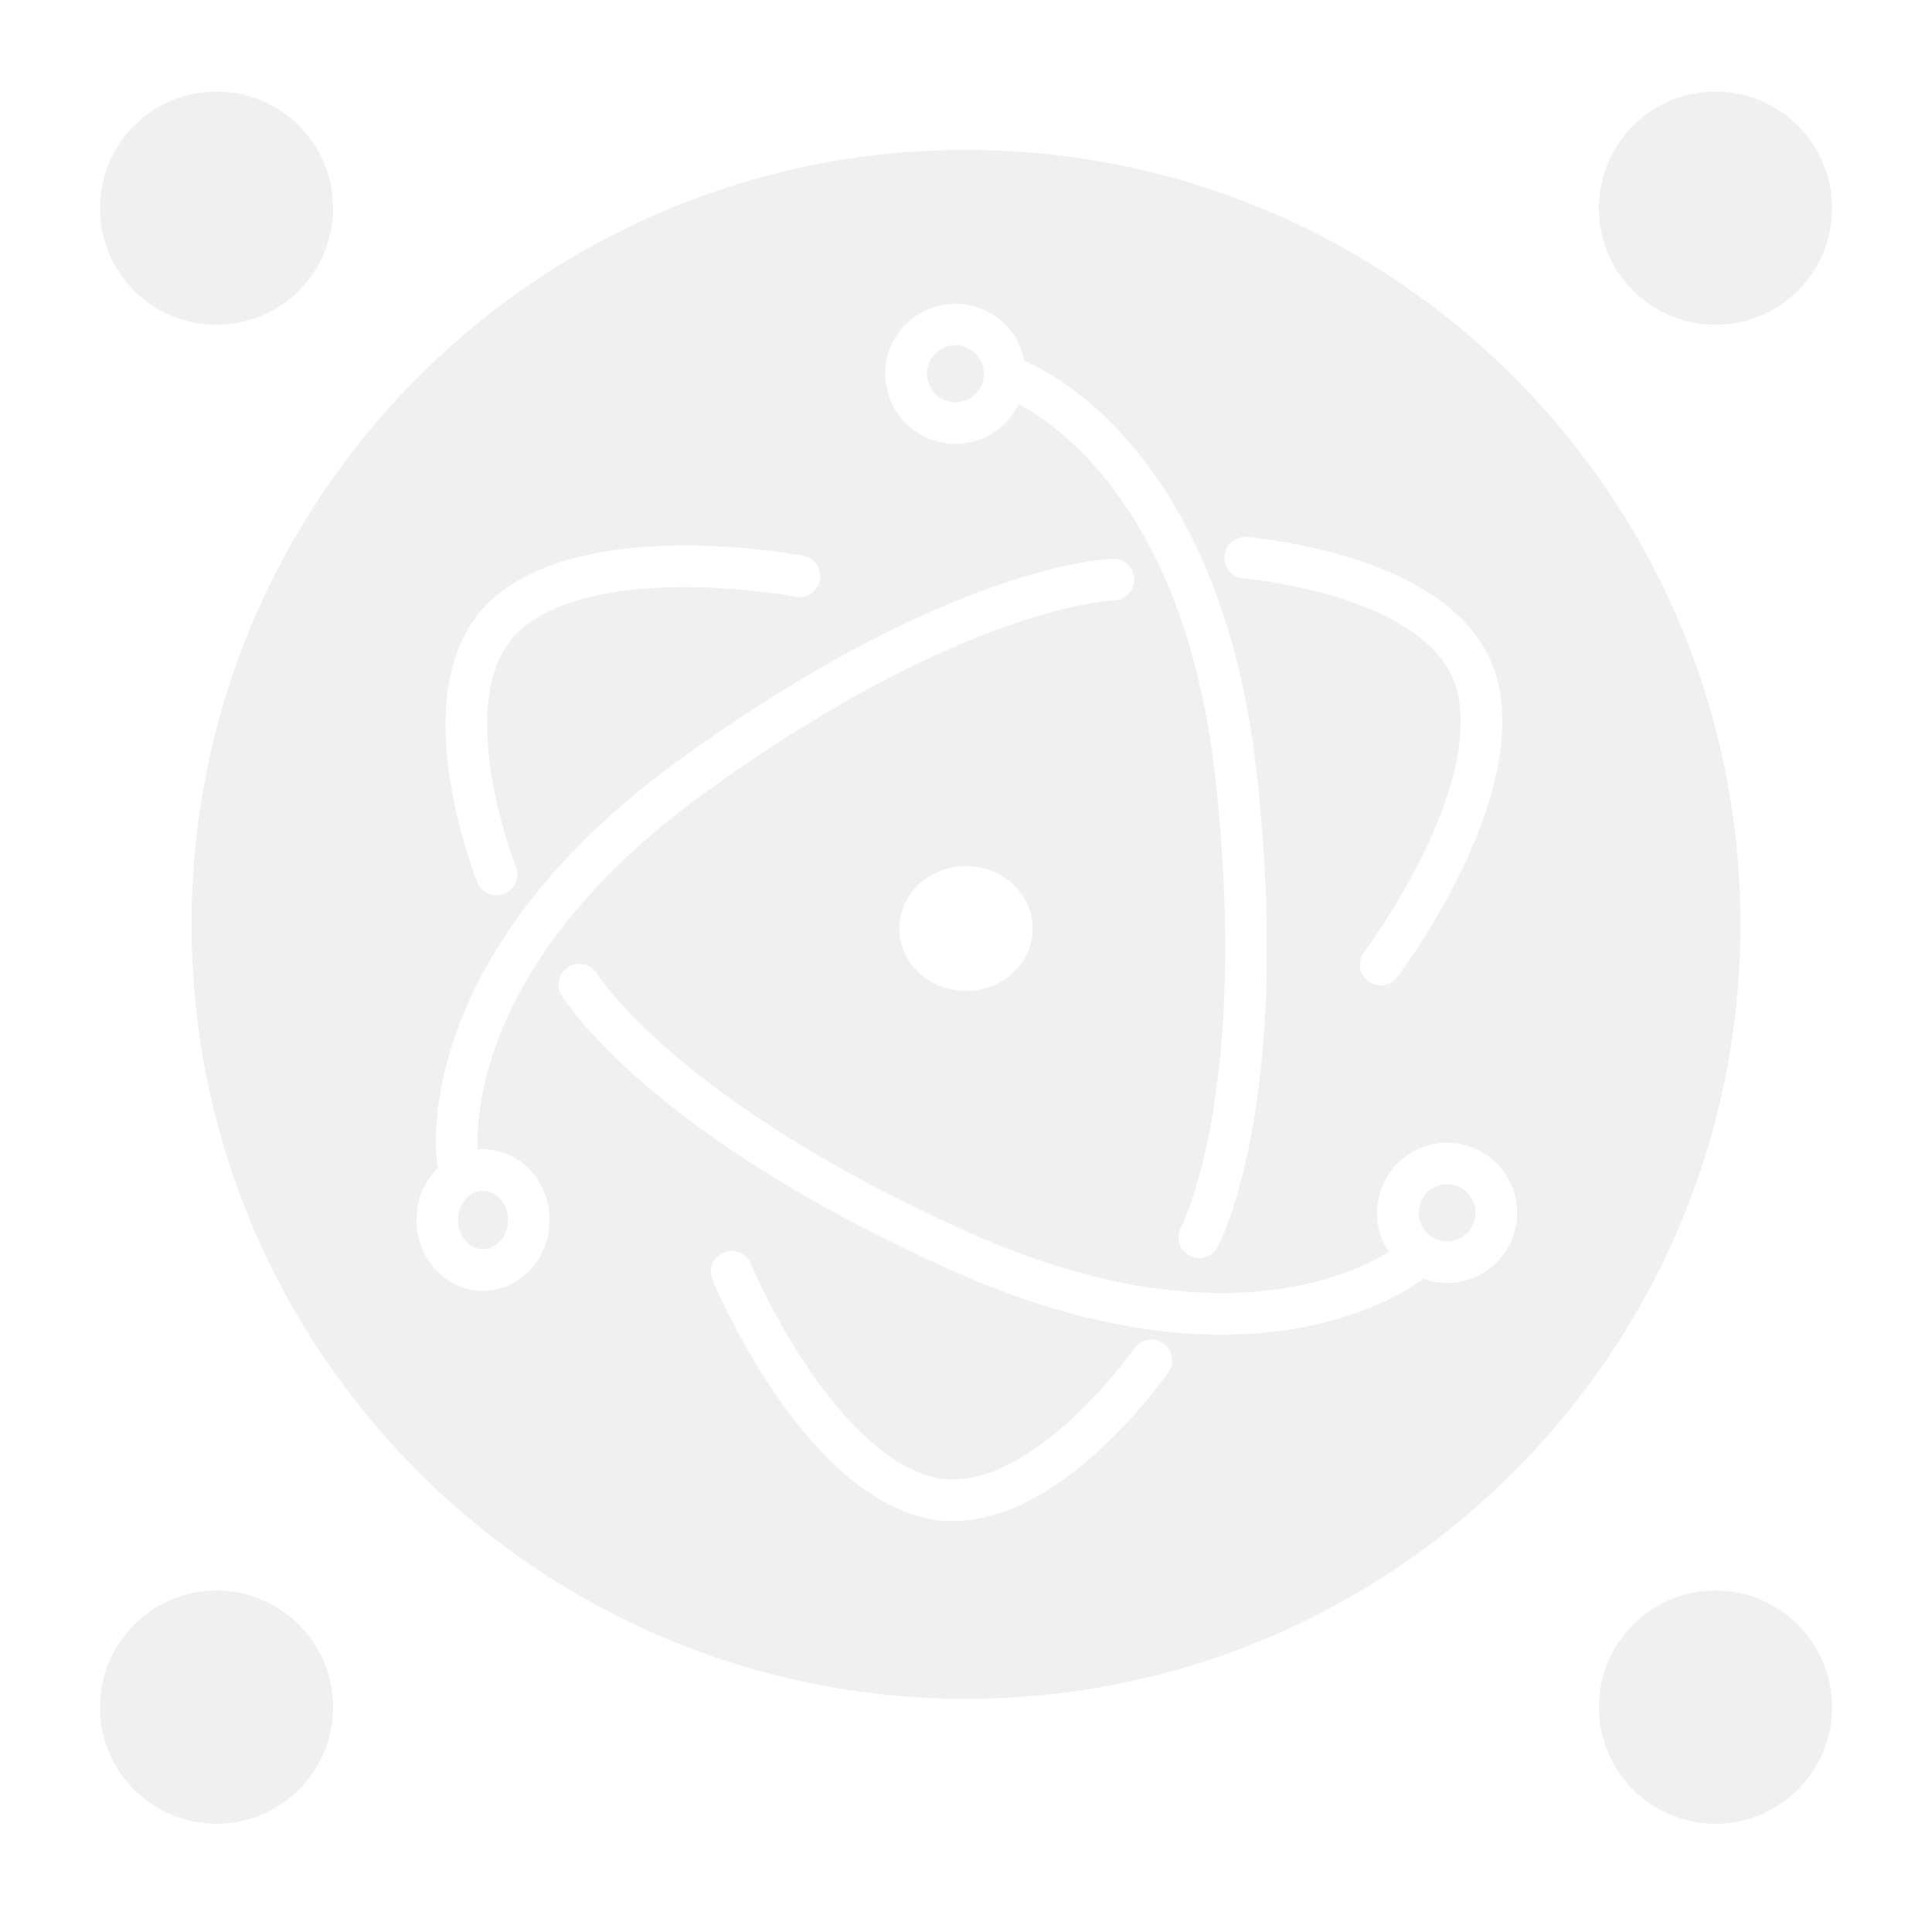
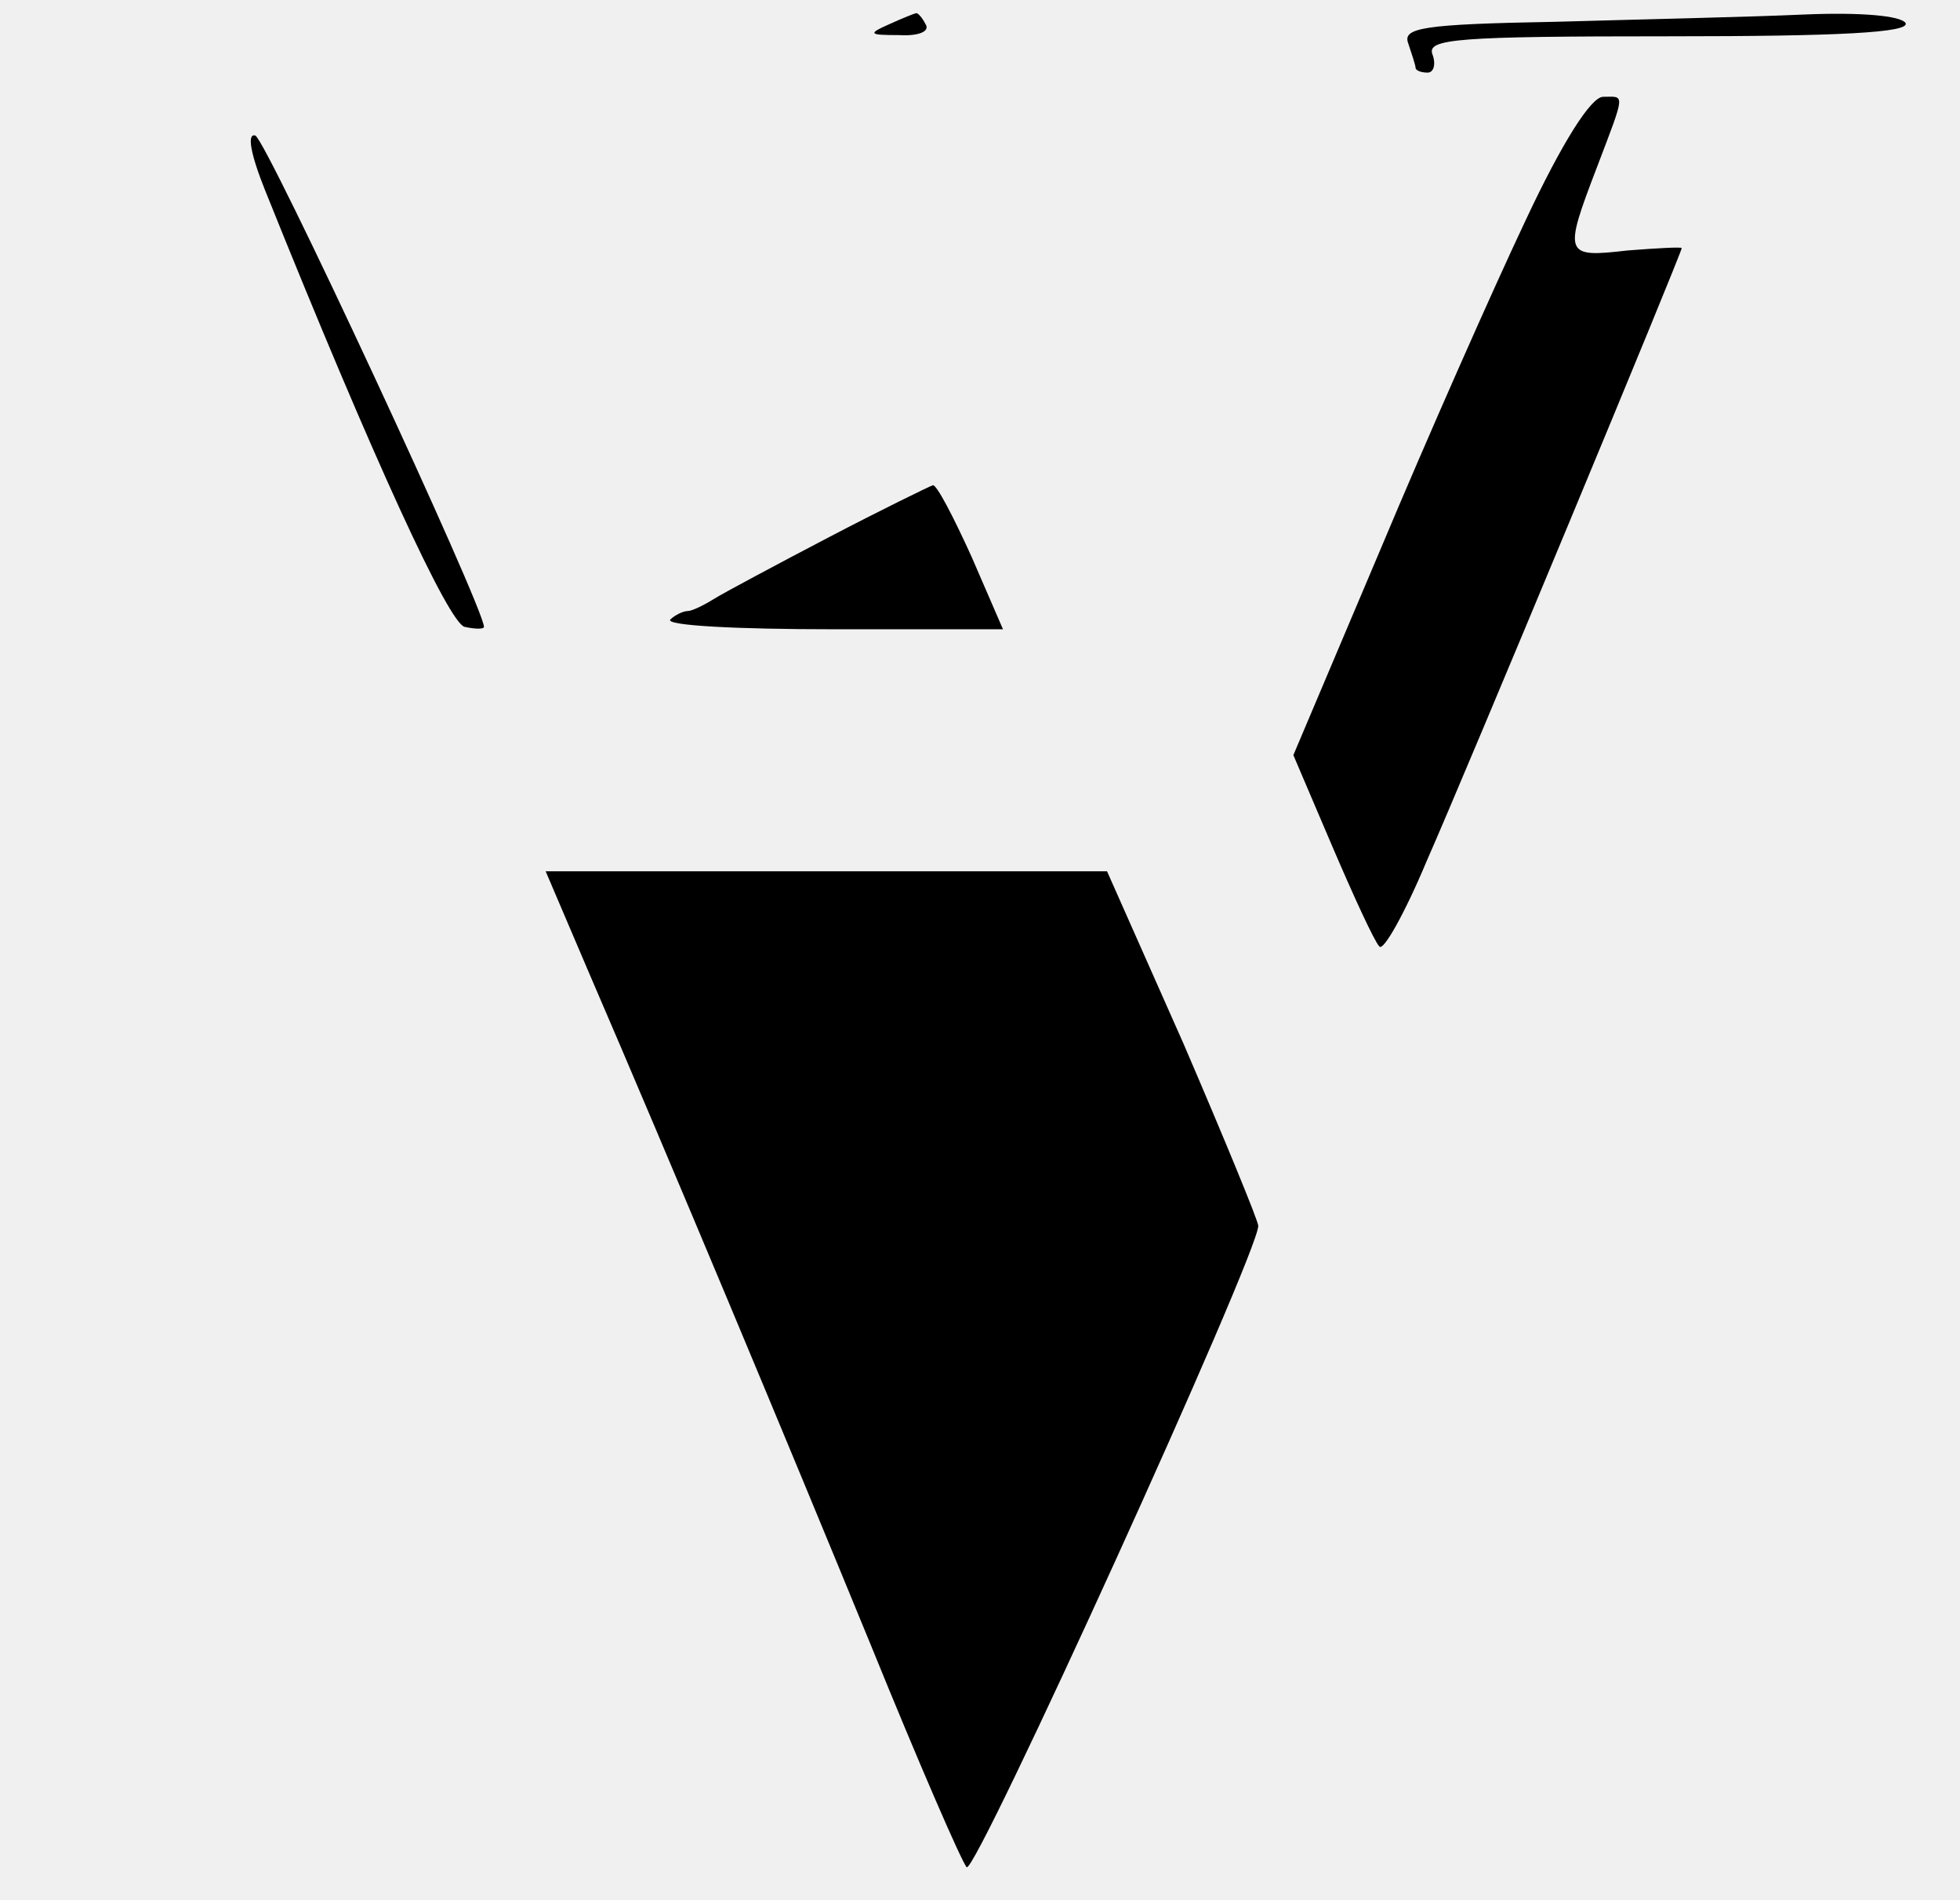
- <svg xmlns="http://www.w3.org/2000/svg" width="232" height="232" viewBox="0 0 232 232" fill="none">
-   <g filter="url(#filter0_b)">
-     <path d="M231.5 1V0.5H231H1H0.5V1V231V231.5H1H231H231.5V231V1ZM40.5 25C40.5 33.008 34.008 39.5 26 39.5C17.992 39.5 11.5 33.008 11.5 25C11.5 16.992 17.992 10.5 26 10.5C34.008 10.5 40.5 16.992 40.5 25ZM220.5 25C220.5 33.008 214.008 39.5 206 39.5C197.992 39.5 191.5 33.008 191.5 25C191.5 16.992 197.992 10.5 206 10.5C214.008 10.5 220.5 16.992 220.5 25ZM40.5 205C40.5 213.008 34.008 219.5 26 219.5C17.992 219.5 11.5 213.008 11.5 205C11.5 196.992 17.992 190.5 26 190.5C34.008 190.5 40.5 196.992 40.5 205ZM220.5 205C220.5 213.008 214.008 219.5 206 219.5C197.992 219.5 191.5 213.008 191.5 205C191.5 196.992 197.992 190.5 206 190.5C214.008 190.5 220.5 196.992 220.5 205ZM209.5 111C209.5 162.639 167.639 204.5 116 204.5C64.361 204.5 22.5 162.639 22.5 111C22.5 59.361 64.361 17.5 116 17.5C167.639 17.5 209.5 59.361 209.5 111Z" fill="white" stroke="white" />
-     <path d="M63.5 146.5C63.5 149.959 60.897 152.5 58 152.5C55.103 152.5 52.5 149.959 52.5 146.5C52.5 143.041 55.103 140.5 58 140.5C60.897 140.5 63.5 143.041 63.5 146.5Z" stroke="white" stroke-width="5" />
-     <path d="M54.986 139.466C54.986 139.466 51.197 116.315 83.187 93.165C115.178 70.014 133.698 69.593 133.698 69.593" stroke="white" stroke-width="5" stroke-linecap="round" />
-     <path d="M178.902 142.686C177.27 139.853 173.652 138.88 170.819 140.512C167.987 142.144 167.014 145.762 168.646 148.595C170.277 151.427 173.896 152.4 176.728 150.768C179.561 149.137 180.534 145.518 178.902 142.686Z" stroke="white" stroke-width="5" />
-     <path d="M169.409 151.555C169.409 151.555 151.24 166.394 115.211 150.232C79.182 134.07 69.572 118.232 69.572 118.232" stroke="white" stroke-width="5" stroke-linecap="round" />
-     <path d="M109.577 41.971C107.966 44.814 108.964 48.426 111.808 50.038C114.651 51.65 118.263 50.651 119.875 47.807C121.487 44.964 120.488 41.352 117.645 39.74C114.801 38.129 111.189 39.127 109.577 41.971Z" stroke="white" stroke-width="5" />
-     <path d="M122.038 45.647C122.038 45.647 144.047 53.767 148.412 93.013C152.778 132.259 144.012 148.579 144.012 148.579" stroke="white" stroke-width="5" stroke-linecap="round" />
-     <path d="M59.633 105C59.633 105 50.437 82.104 61.305 73.362C72.174 64.619 96 69.199 96 69.199" stroke="white" stroke-width="5" stroke-linecap="round" />
-     <path d="M149.532 66.978C149.532 66.978 174.391 68.913 177.477 82.638C180.564 96.363 165.799 115.833 165.799 115.833" stroke="white" stroke-width="5" stroke-linecap="round" />
-     <path d="M138.248 163.363C138.248 163.363 124.023 183.841 110.618 179.573C97.213 175.305 87.866 152.728 87.866 152.728" stroke="white" stroke-width="5" stroke-linecap="round" />
-     <path d="M116 119C120.418 119 124 115.642 124 111.5C124 107.358 120.418 104 116 104C111.582 104 108 107.358 108 111.5C108 115.642 111.582 119 116 119Z" fill="white" />
+ <svg xmlns="http://www.w3.org/2000/svg" version="1.0" width="162pt" height="157pt" viewBox="0 0 162 157" preserveAspectRatio="xMidYMid meet">
+   <g transform="translate(0,157) scale(0.1,-0.1)" fill="#000000" stroke="none">
+     <path d="M735 1550 c-18 -8 -17 -9 8 -9 16 -1 26 3 22 9 -3 6 -7 10 -8 9 -1 0 -11 -4 -22 -9z" />
+     <path d="M1286 1552 c-111 -2 -127 -5 -122 -18 3 -9 6 -18 6 -20 0 -2 4 -4 10 -4 5 0 7 7 4 15 -5 13 20 15 196 15 139 0 199 3 195 11 -4 6 -37 9 -84 7 -43 -2 -135 -4 -205 -6z" />
+     <path d="M1261 1388 c-27 -57 -81 -179 -120 -272 l-72 -170 32 -75 c18 -42 35 -79 39 -83 3 -5 21 27 39 70 34 77 211 503 211 507 0 1 -20 0 -45 -2 -52 -6 -53 -4 -25 69 24 63 23 58 5 58 -10 0 -34 -38 -64 -102z" />
+     <path d="M219 1413 c90 -224 152 -358 165 -361 9 -2 16 -2 16 0 0 16 -180 403 -189 406 -7 2 -4 -15 8 -45z" />
+     <path d="M685 1126 c-44 -23 -87 -46 -95 -51 -8 -5 -18 -10 -22 -10 -3 0 -10 -3 -14 -7 -4 -5 56 -8 134 -8 l141 0 -26 60 c-15 33 -29 60 -32 59 -3 -1 -42 -20 -86 -43z" />
+     <path d="M486 768 c69 -160 163 -385 234 -558 39 -96 75 -179 79 -183 7 -7 241 507 241 530 0 4 -28 72 -62 151 l-63 142 -232 0 -232 0 35 -82z" />
  </g>
-   <defs>
-     <filter id="filter0_b" x="-4" y="-4" width="240" height="240" filterUnits="userSpaceOnUse" color-interpolation-filters="sRGB">
-       <feFlood flood-opacity="0" result="BackgroundImageFix" />
-       <feGaussianBlur in="BackgroundImage" stdDeviation="2" />
-       <feComposite in2="SourceAlpha" operator="in" result="effect1_backgroundBlur" />
-       <feBlend mode="normal" in="SourceGraphic" in2="effect1_backgroundBlur" result="shape" />
-     </filter>
-   </defs>
</svg>
